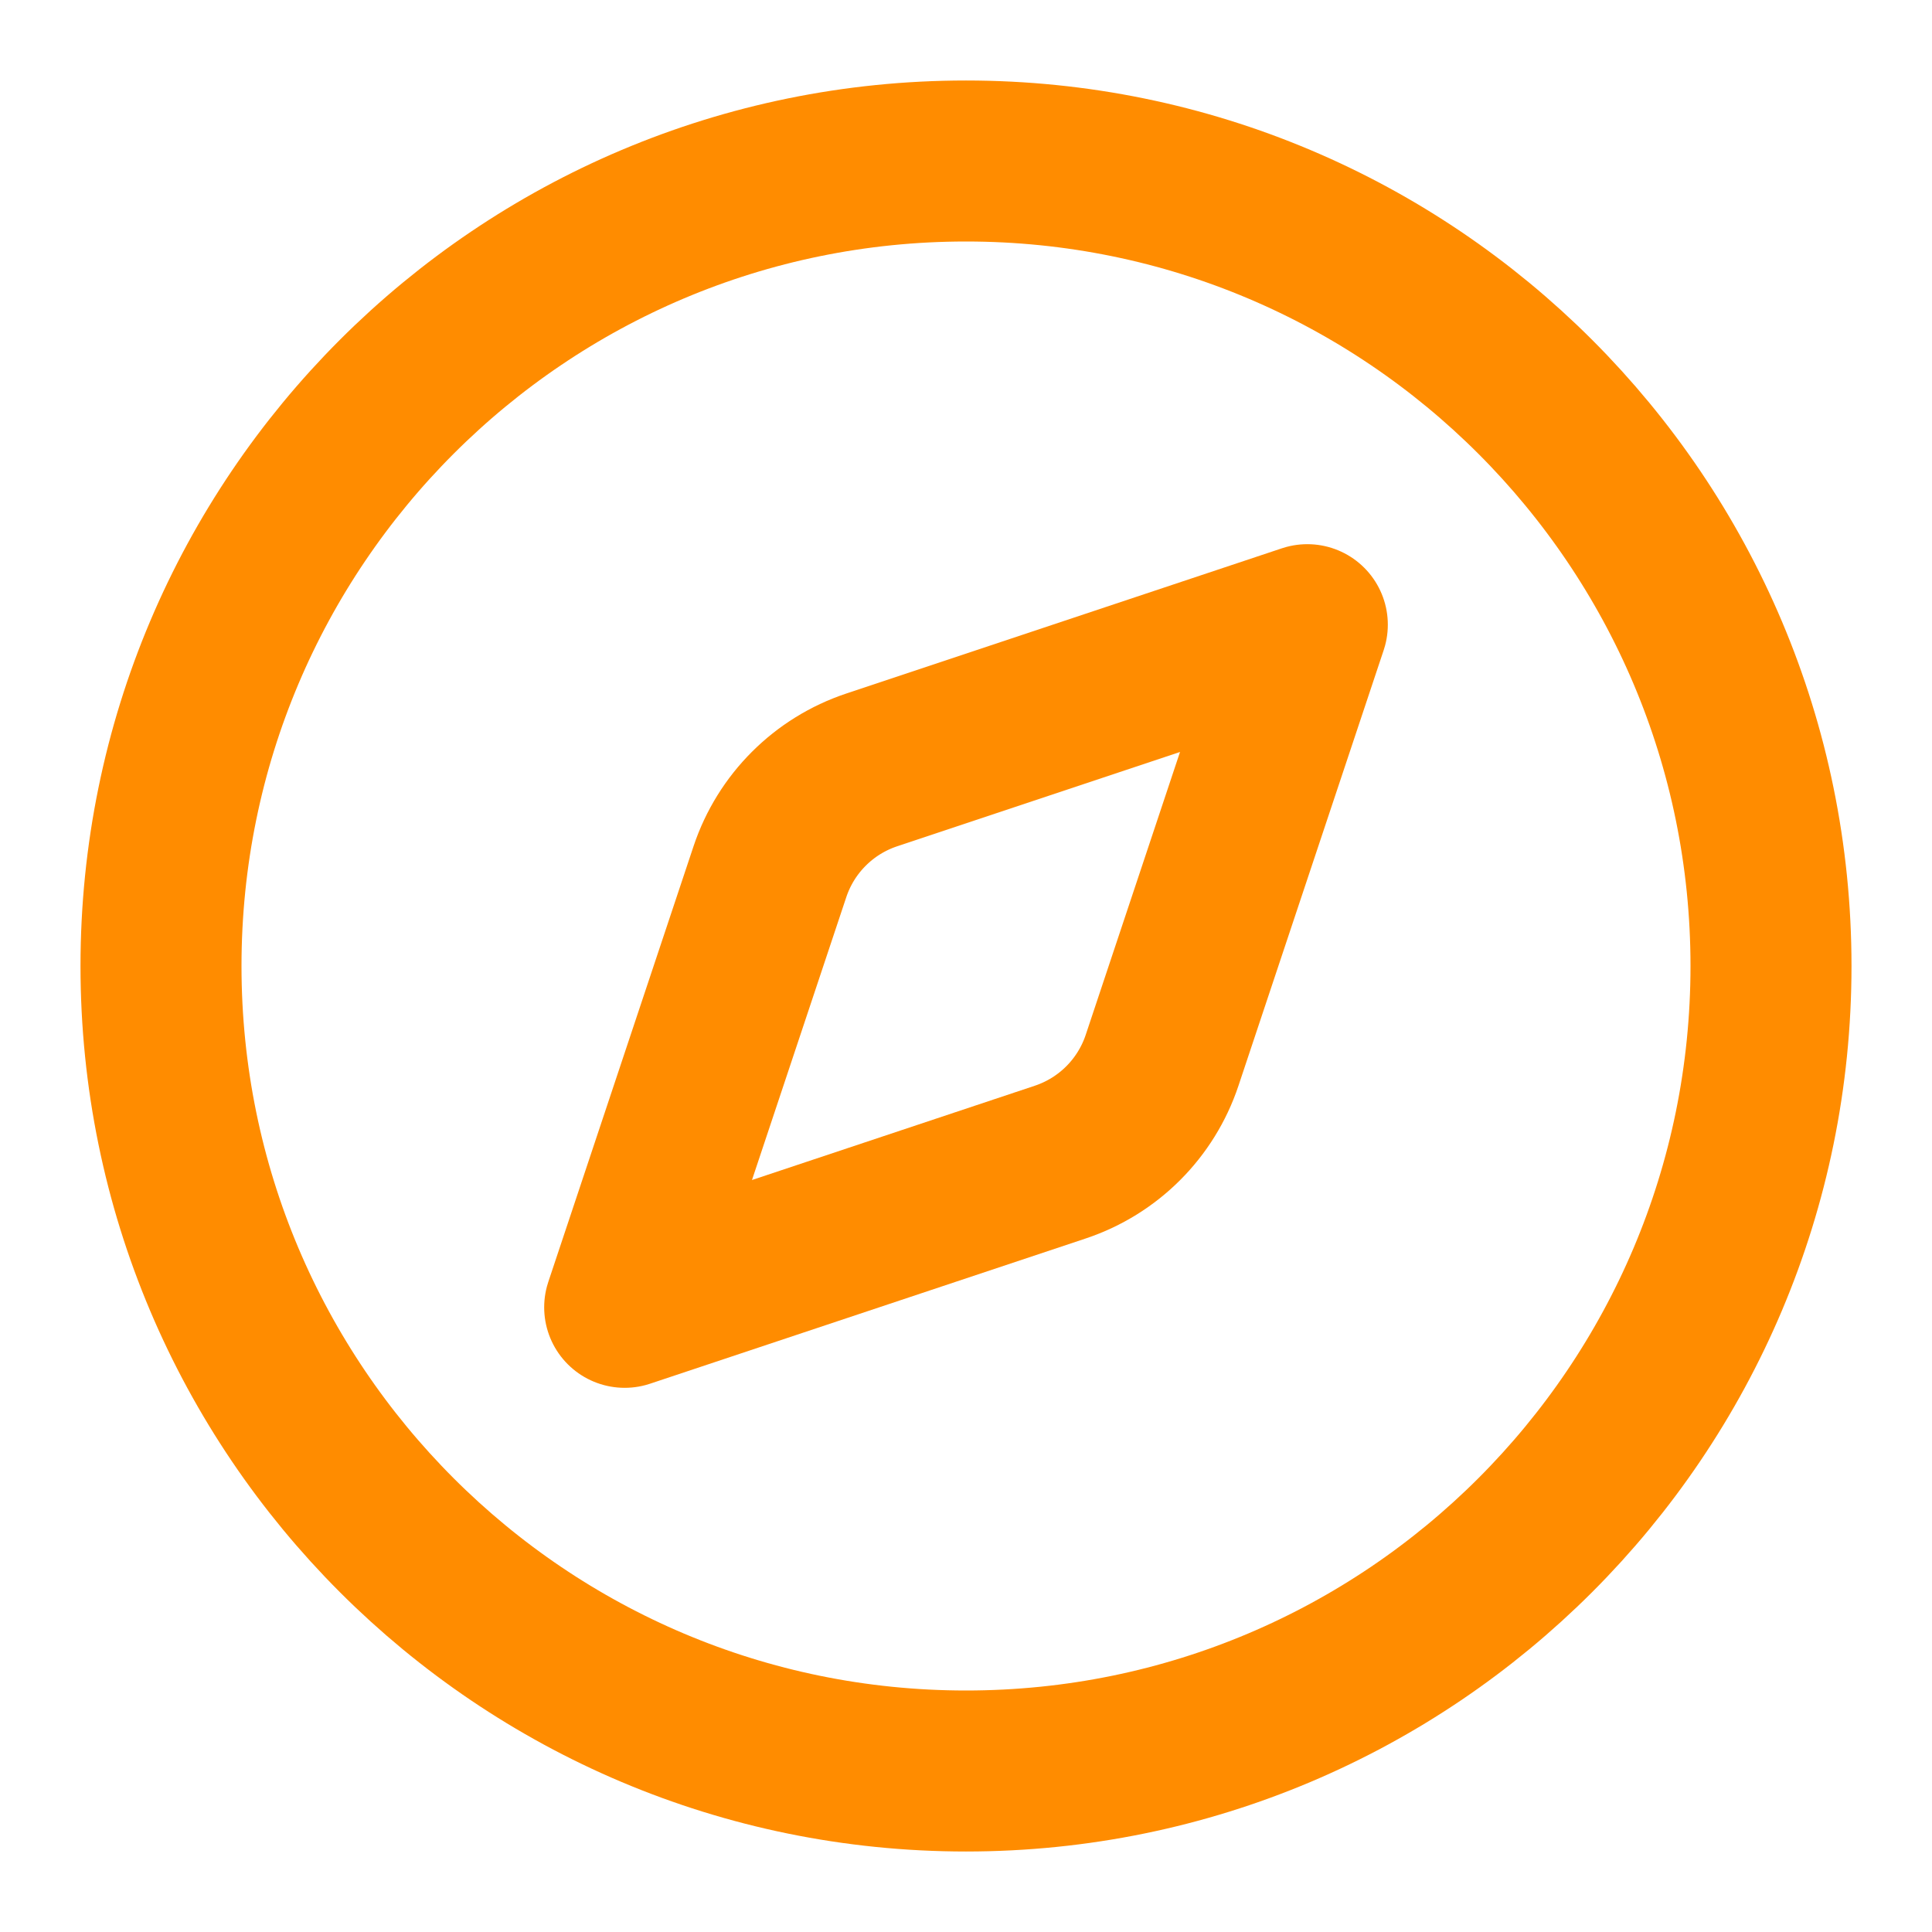
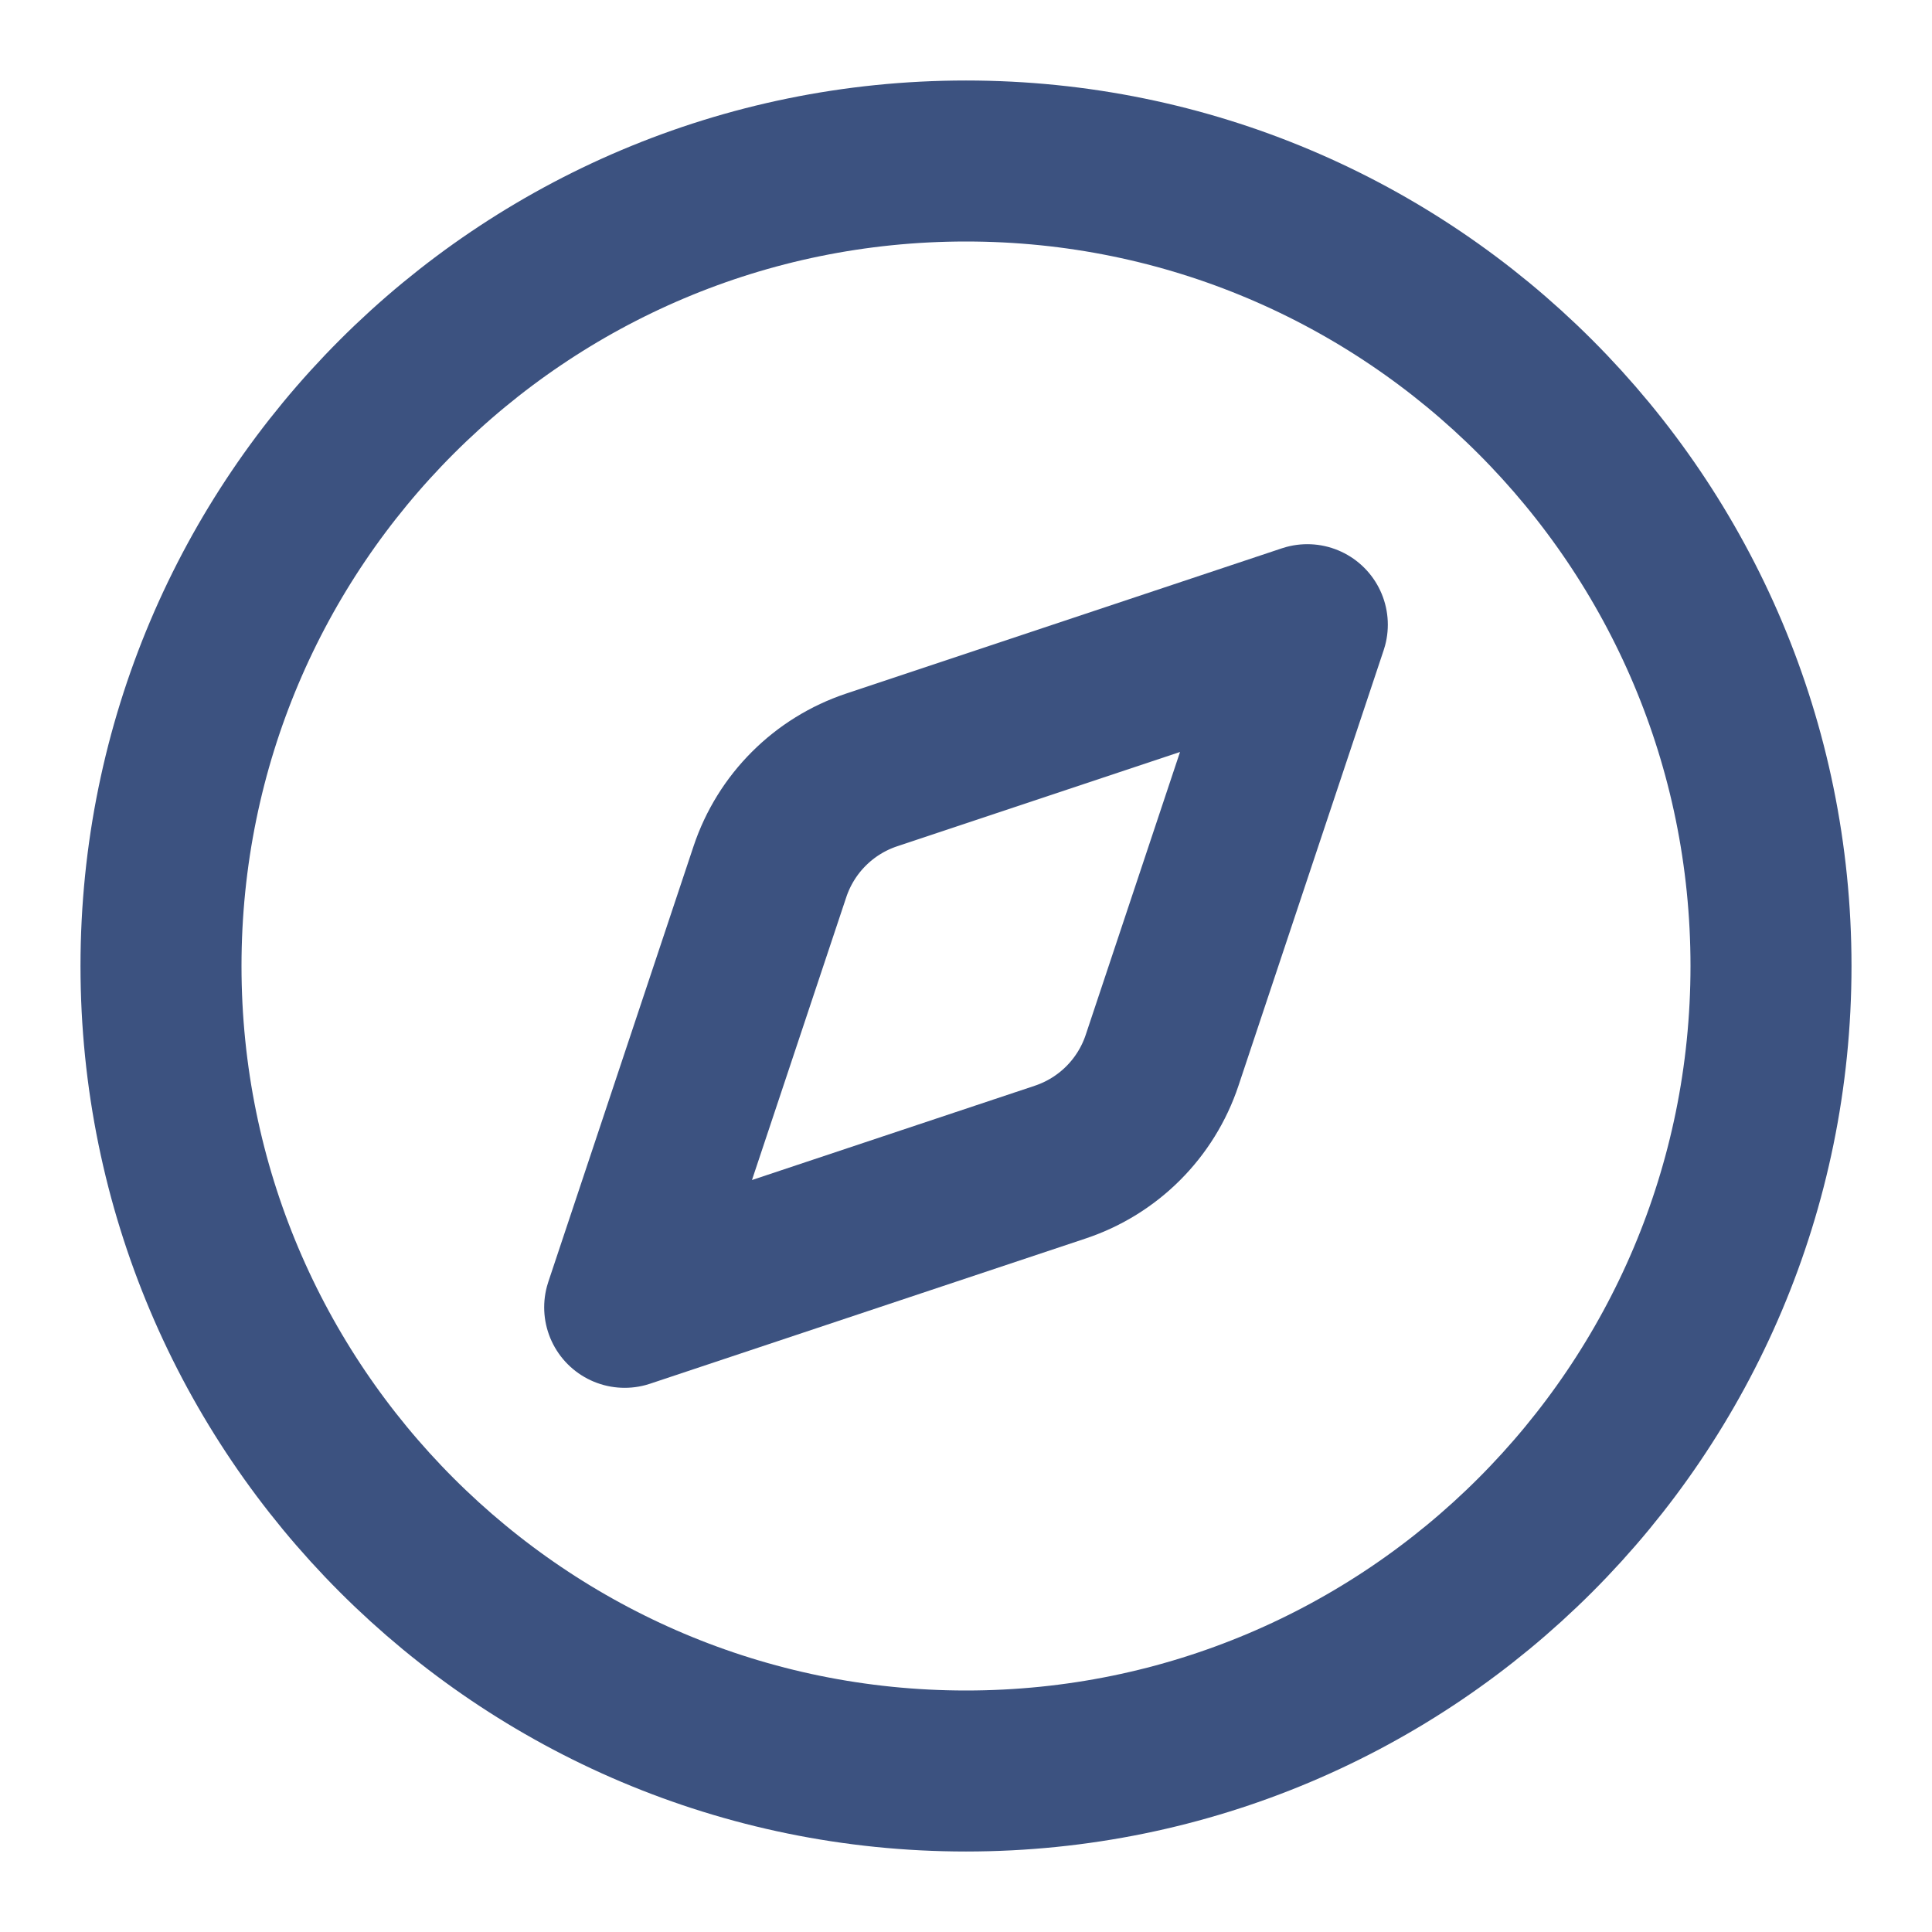
- <svg xmlns="http://www.w3.org/2000/svg" width="24" height="24" viewBox="0 0 24 24" fill="none" stroke="#FF8C00" stroke-width="2" stroke-linecap="round" stroke-linejoin="round">
+ <svg xmlns="http://www.w3.org/2000/svg" width="24" height="24" viewBox="0 0 24 24" fill="none" stroke="#3c5280" stroke-width="2" stroke-linecap="round" stroke-linejoin="round">
  <circle cx="12" cy="12" r="10" />
  <path d="m16.24 7.76-1.804 5.411a2 2 0 0 1-1.265 1.265L7.76 16.24l1.804-5.411a2 2 0 0 1 1.265-1.265z" />
</svg>
